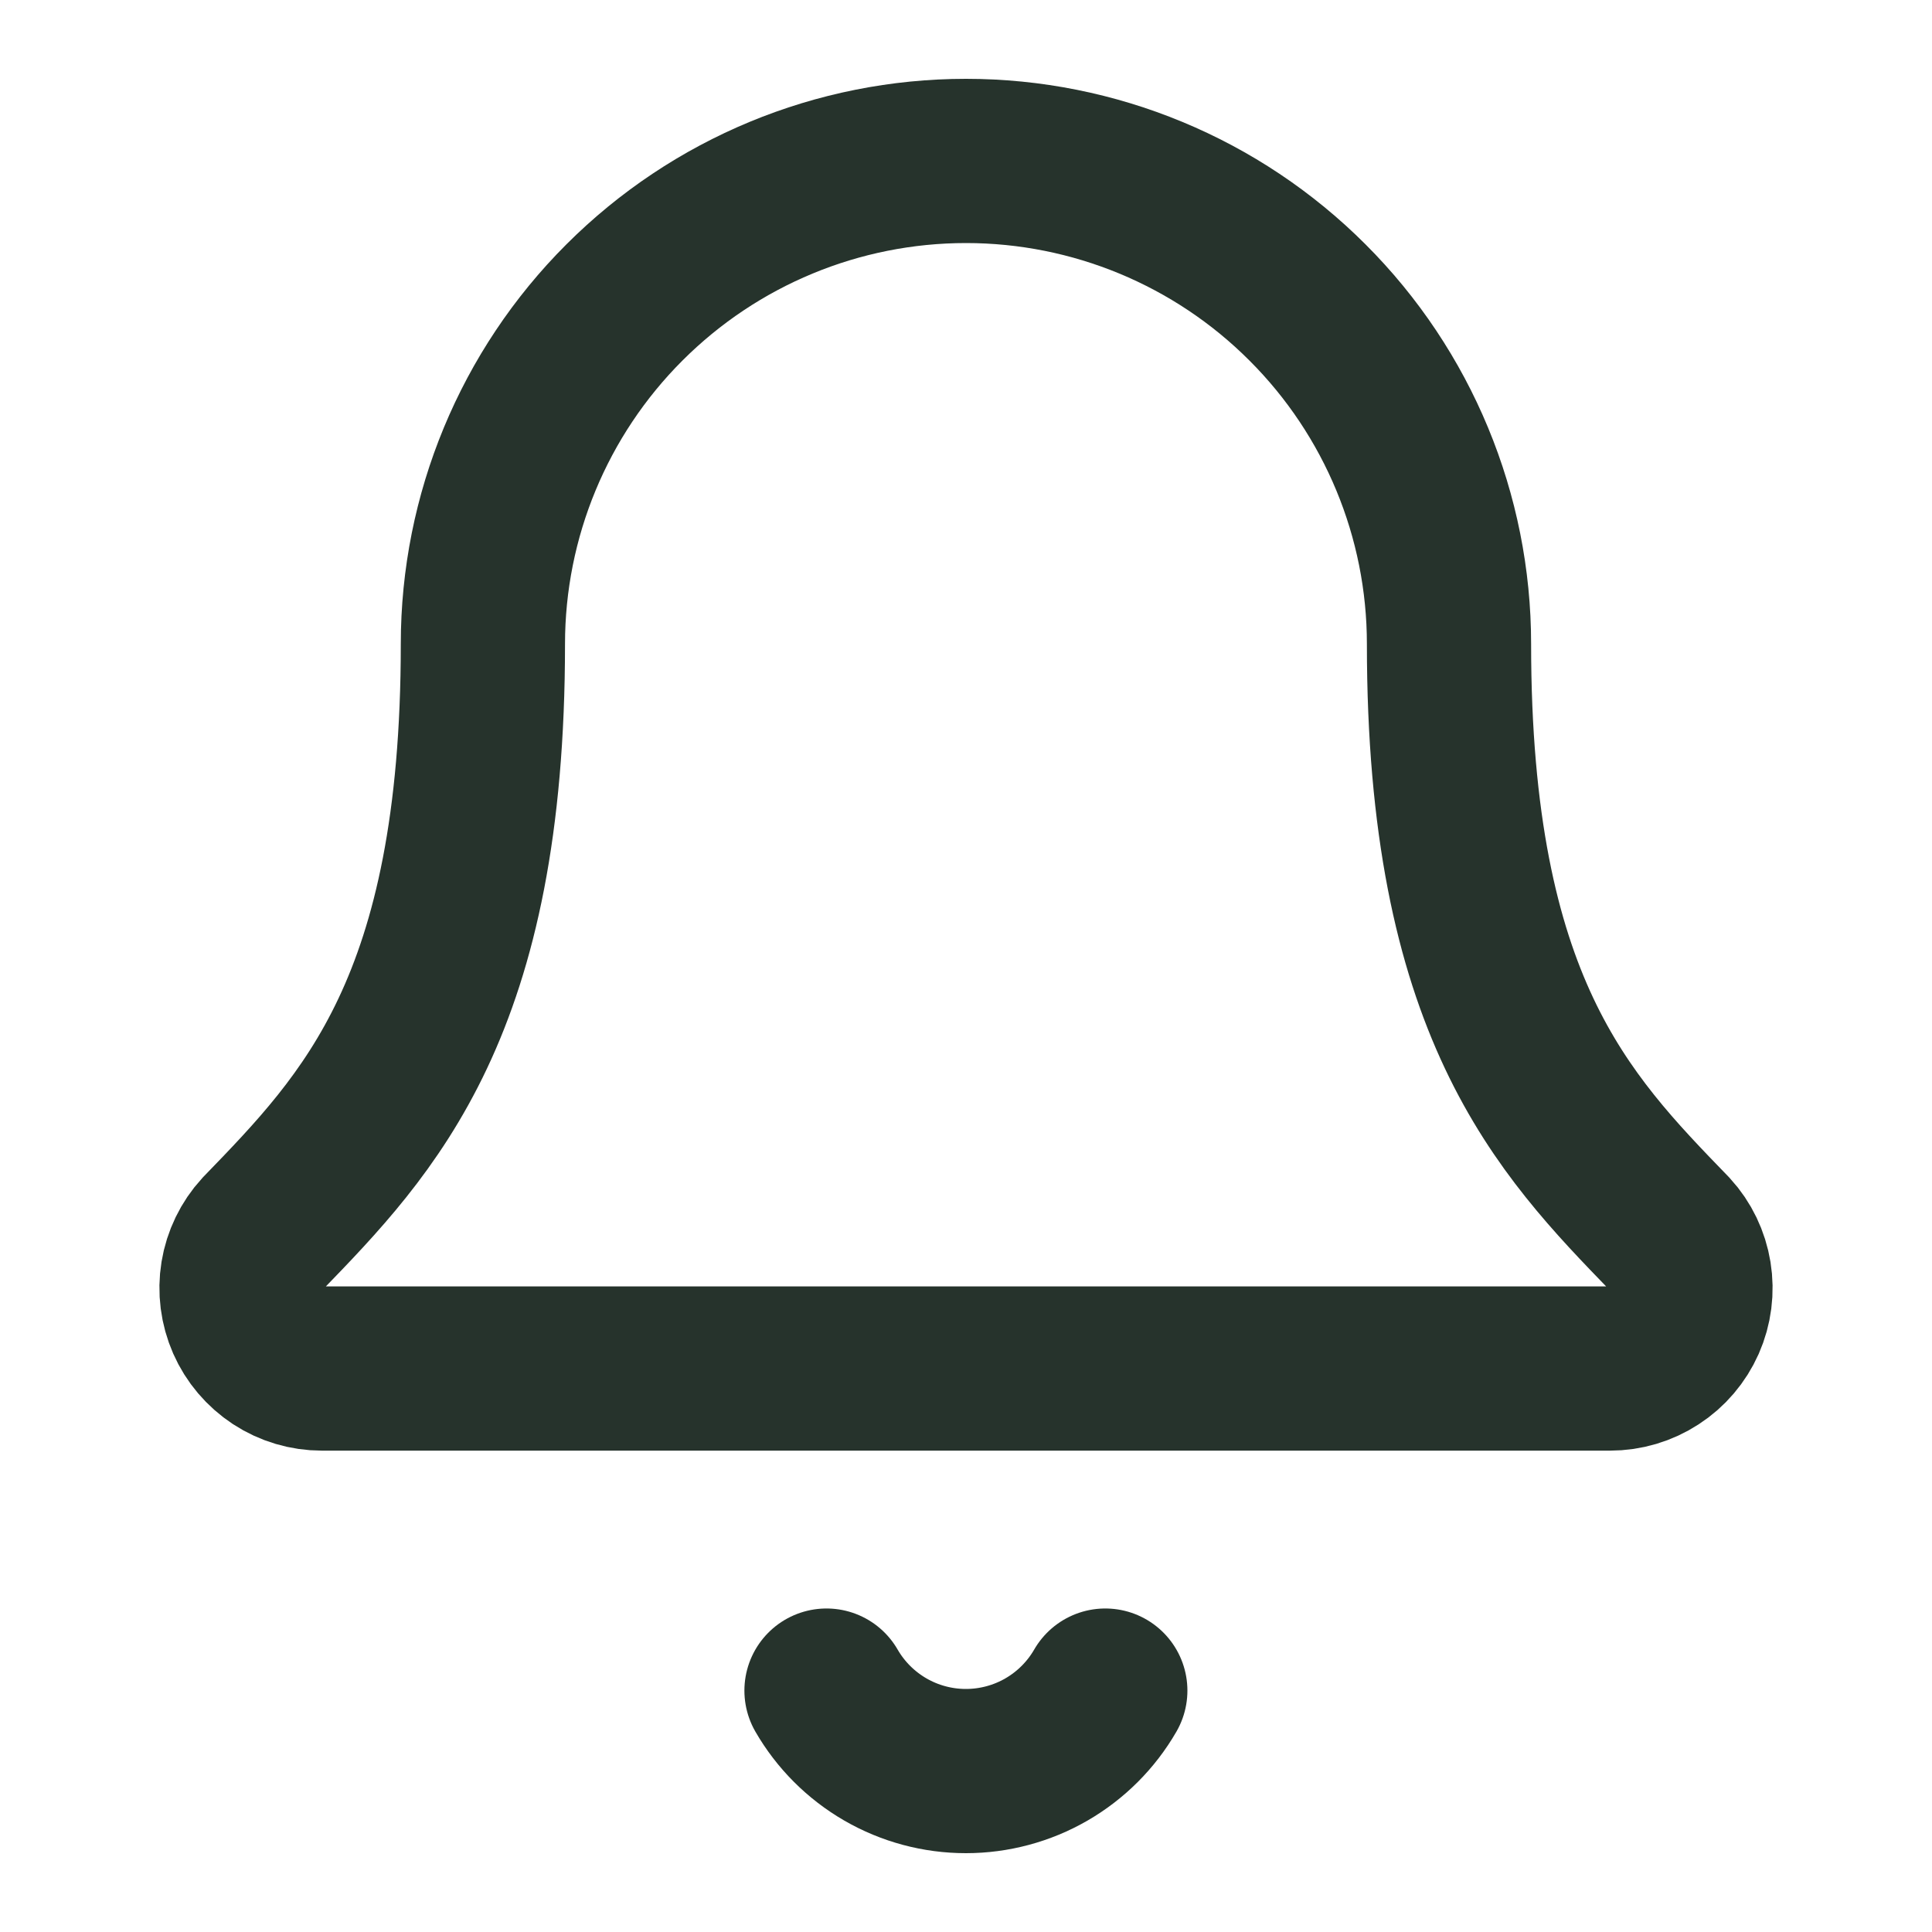
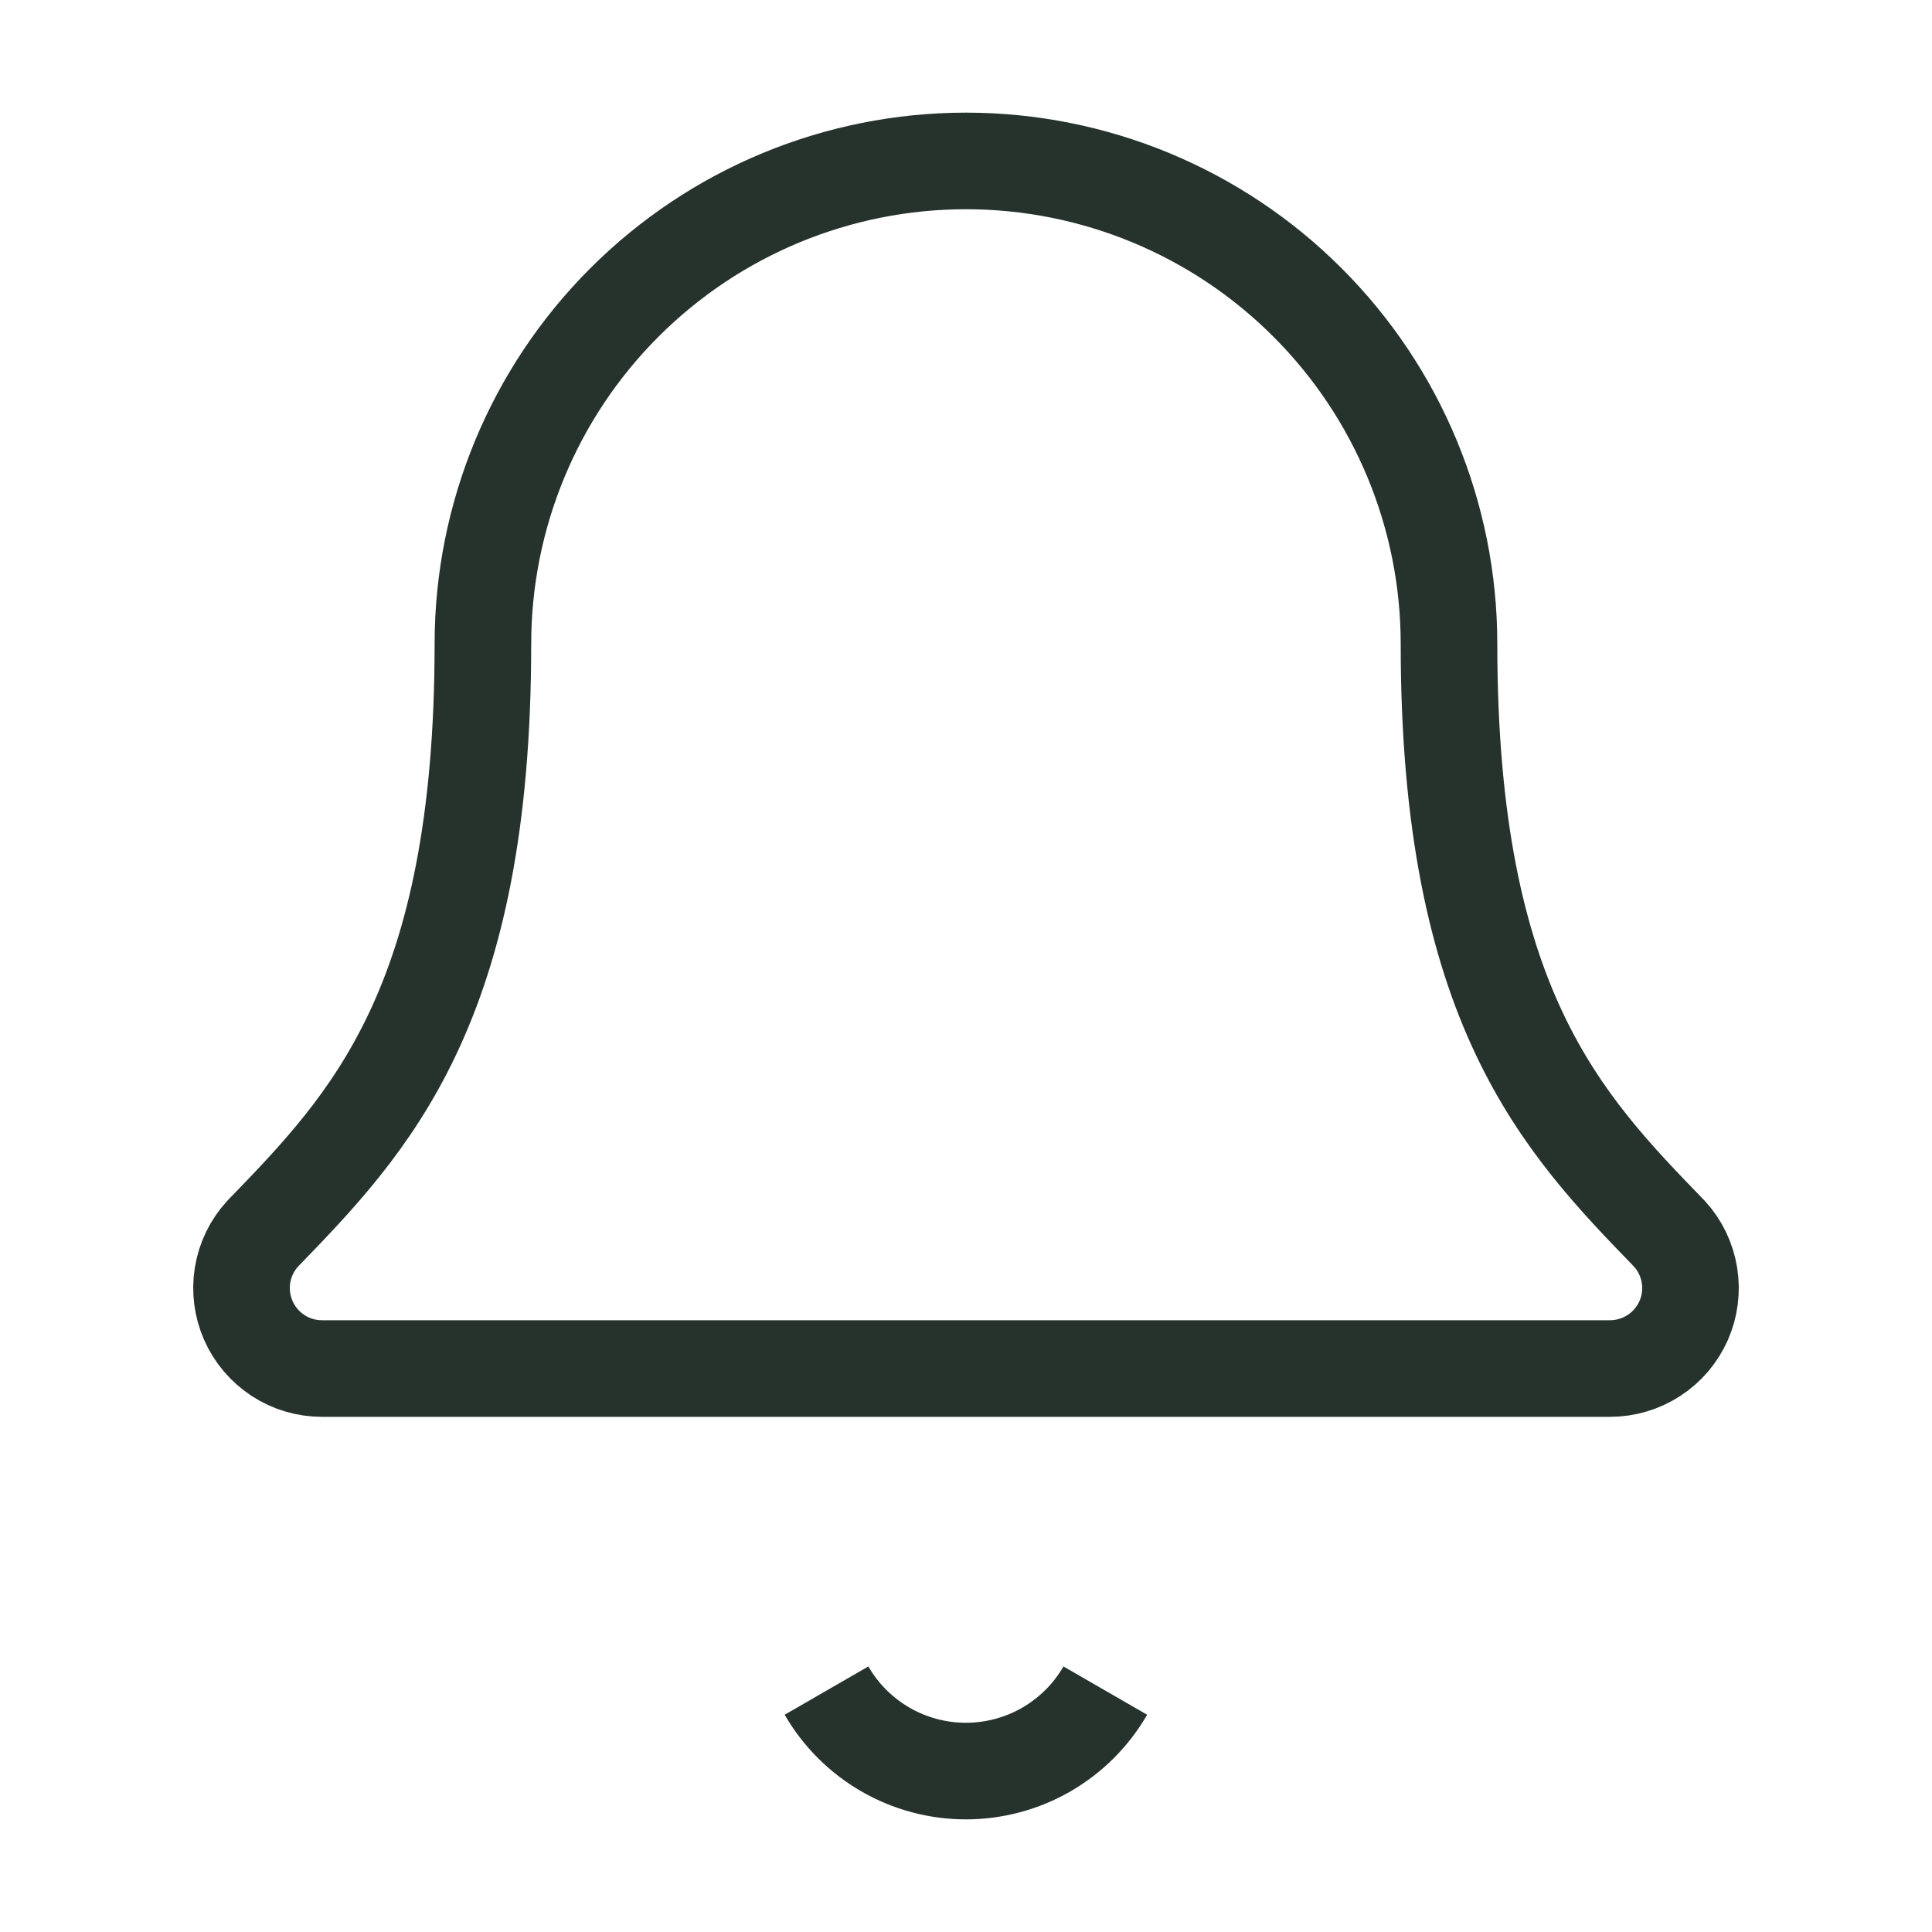
<svg xmlns="http://www.w3.org/2000/svg" width="20" height="20" viewBox="0 0 20 20" fill="none">
-   <path d="M8.556 17.501C8.702 17.754 8.912 17.964 9.166 18.111C9.419 18.257 9.706 18.334 9.999 18.334C10.291 18.334 10.579 18.257 10.832 18.111C11.086 17.964 11.296 17.754 11.442 17.501M2.718 12.772C2.609 12.891 2.537 13.04 2.511 13.199C2.485 13.358 2.506 13.522 2.571 13.67C2.636 13.818 2.743 13.943 2.878 14.032C3.013 14.12 3.171 14.167 3.333 14.167H16.666C16.828 14.167 16.986 14.12 17.121 14.032C17.257 13.944 17.363 13.819 17.429 13.671C17.494 13.523 17.515 13.36 17.489 13.2C17.463 13.041 17.392 12.892 17.283 12.773C16.175 11.63 15 10.416 15 6.666C15 5.34 14.473 4.068 13.535 3.131C12.598 2.193 11.326 1.666 10 1.666C8.673 1.666 7.402 2.193 6.464 3.131C5.526 4.068 4.999 5.34 4.999 6.666C4.999 10.416 3.824 11.63 2.718 12.772Z" stroke-width="1.7" stroke-linecap="round" stroke="#26332C" />
+   <path d="M8.556 17.501C8.702 17.754 8.912 17.964 9.166 18.111C9.419 18.257 9.706 18.334 9.999 18.334C10.291 18.334 10.579 18.257 10.832 18.111C11.086 17.964 11.296 17.754 11.442 17.501M2.718 12.772C2.609 12.891 2.537 13.04 2.511 13.199C2.485 13.358 2.506 13.522 2.571 13.67C2.636 13.818 2.743 13.943 2.878 14.032C3.013 14.12 3.171 14.167 3.333 14.167H16.666C16.828 14.167 16.986 14.12 17.121 14.032C17.257 13.944 17.363 13.819 17.429 13.671C17.494 13.523 17.515 13.36 17.489 13.2C17.463 13.041 17.392 12.892 17.283 12.773C16.175 11.63 15 10.416 15 6.666C15 5.34 14.473 4.068 13.535 3.131C12.598 2.193 11.326 1.666 10 1.666C8.673 1.666 7.402 2.193 6.464 3.131C5.526 4.068 4.999 5.34 4.999 6.666C4.999 10.416 3.824 11.63 2.718 12.772Z" strokeWidth="1.7" strokeLinecap="round" stroke="#26332C" />
</svg>
